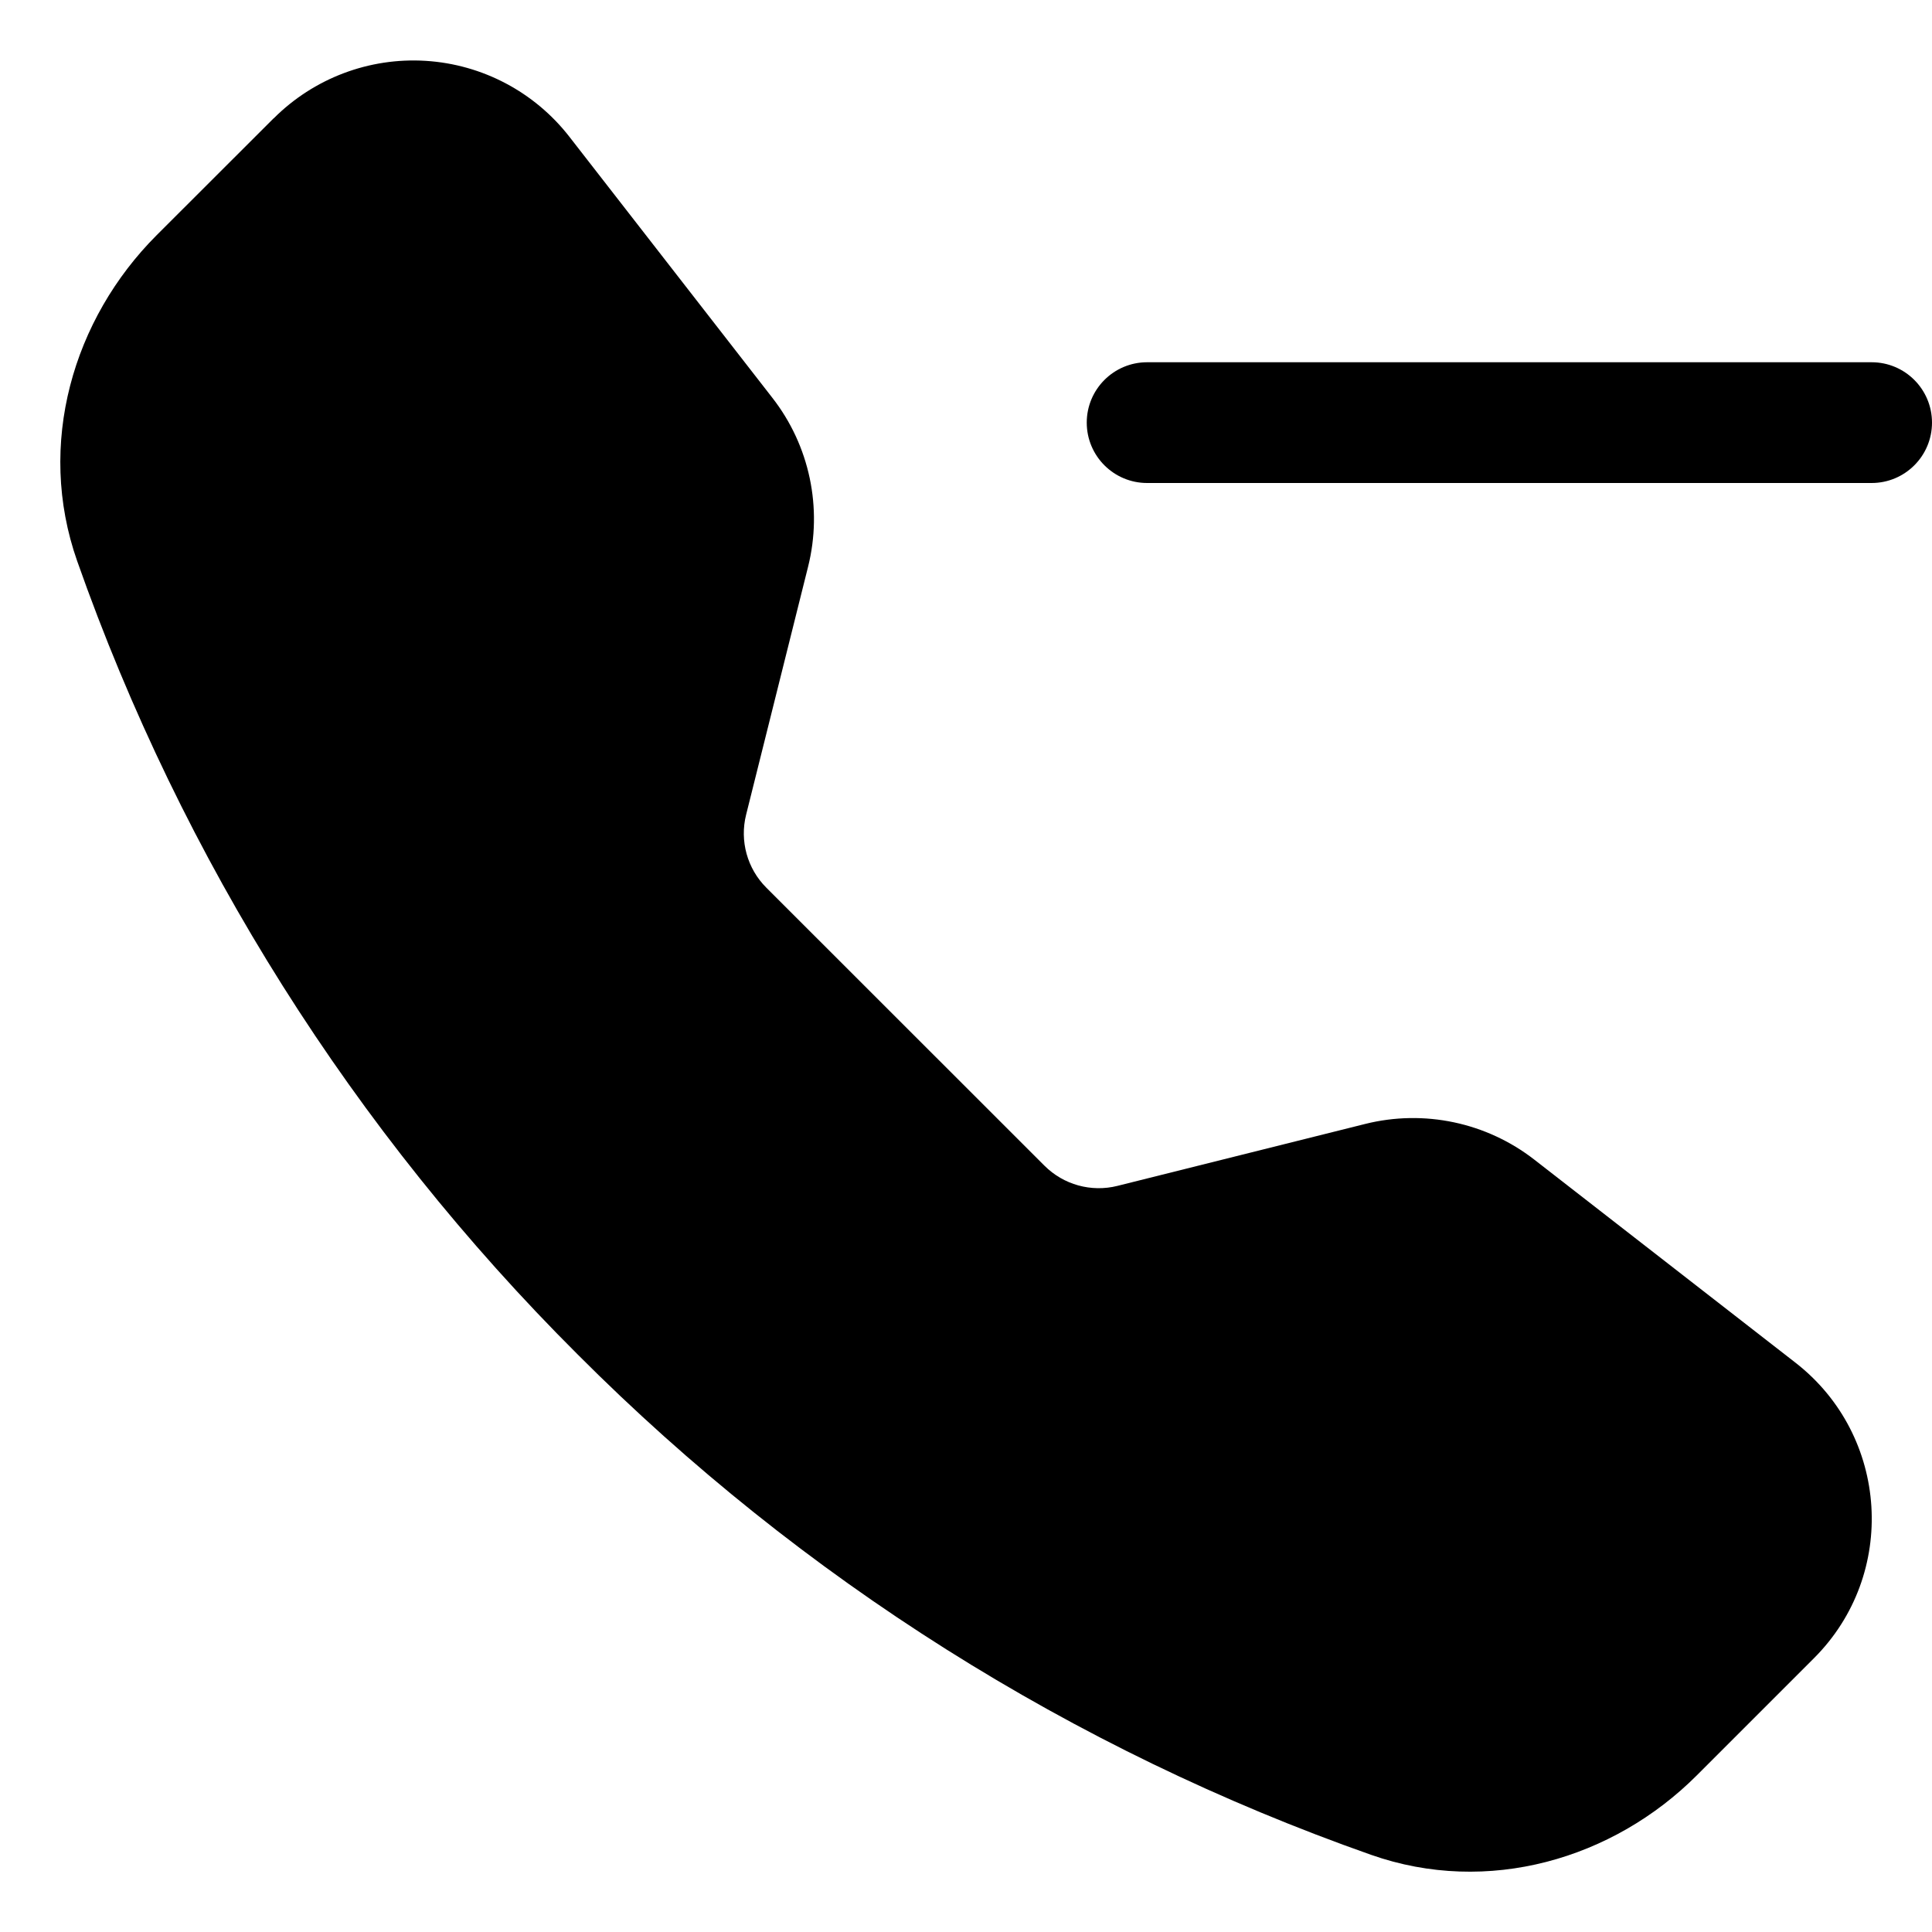
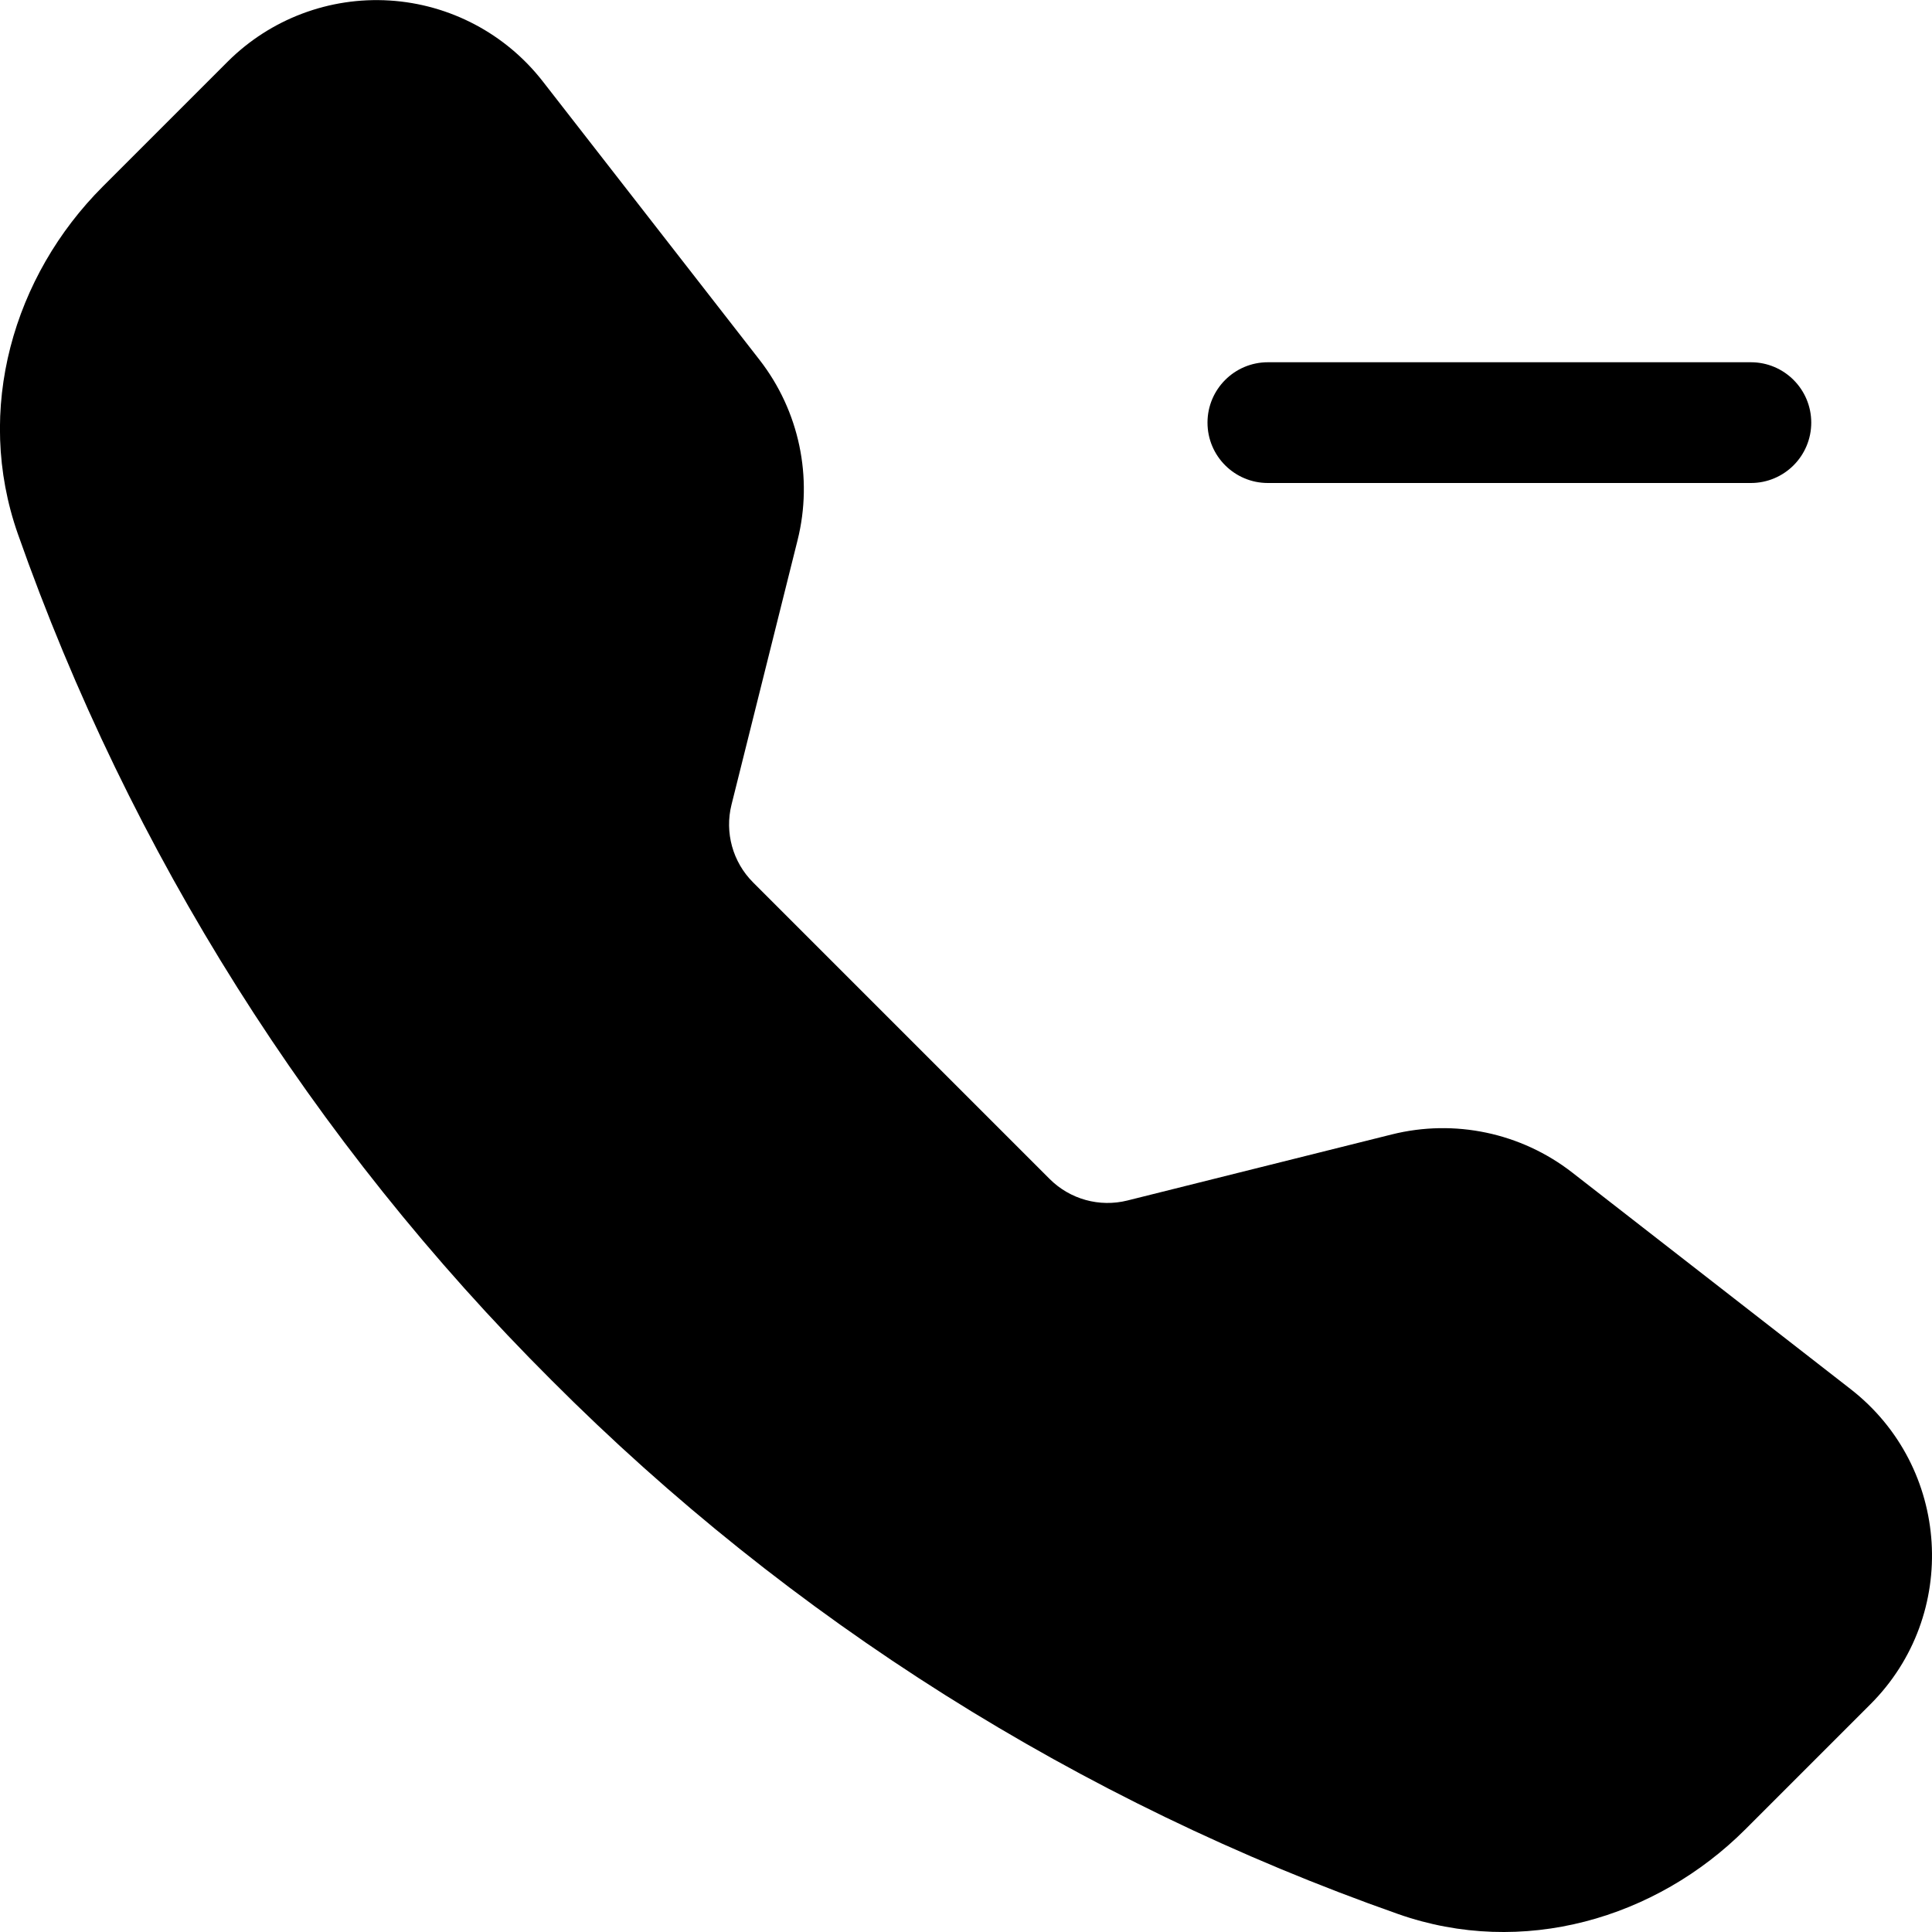
<svg xmlns="http://www.w3.org/2000/svg" width="1em" height="1em" viewBox="0 0 16 16" class="bi bi-telephone-minus-fill" fill="currentColor">
-   <path fill-rule="evenodd" d="M2.267.98a1.636 1.636 0 0 1 2.448.152l1.681 2.162c.309.396.418.913.296 1.4l-.513 2.053a.636.636 0 0 0 .167.604L8.65 9.654a.636.636 0 0 0 .604.167l2.052-.513a1.636 1.636 0 0 1 1.401.296l2.162 1.681c.777.604.849 1.753.153 2.448l-.97.97c-.693.693-1.73.998-2.697.658a17.471 17.471 0 0 1-6.571-4.144A17.47 17.47 0 0 1 .639 4.646c-.34-.967-.035-2.004.658-2.698l.97-.969zM9 3.5a.5.5 0 0 1 .5-.5h6a.5.5 0 0 1 0 1h-6a.5.5 0 0 1-.5-.5z" />
+   <path fill-rule="evenodd" d="M1.885.511a1.745 1.745 0 0 1 2.61.163L6.29 2.98c.329.423.445.974.315 1.494l-.547 2.19a.678.678 0 0 0 .178.643l2.457 2.457a.678.678 0 0 0 .644.178l2.189-.547a1.745 1.745 0 0 1 1.494.315l2.306 1.794c.829.645.905 1.87.163 2.611l-1.034 1.034c-.74.74-1.846 1.065-2.877.702a18.634 18.634 0 0 1-7.01-4.42 18.634 18.634 0 0 1-4.42-7.009c-.362-1.03-.037-2.137.703-2.877L1.885.511zM10 3.5a.5.5 0 0 1 .5-.5h4a.5.5 0 0 1 0 1h-4a.5.5 0 0 1-.5-.5z" />
</svg>
